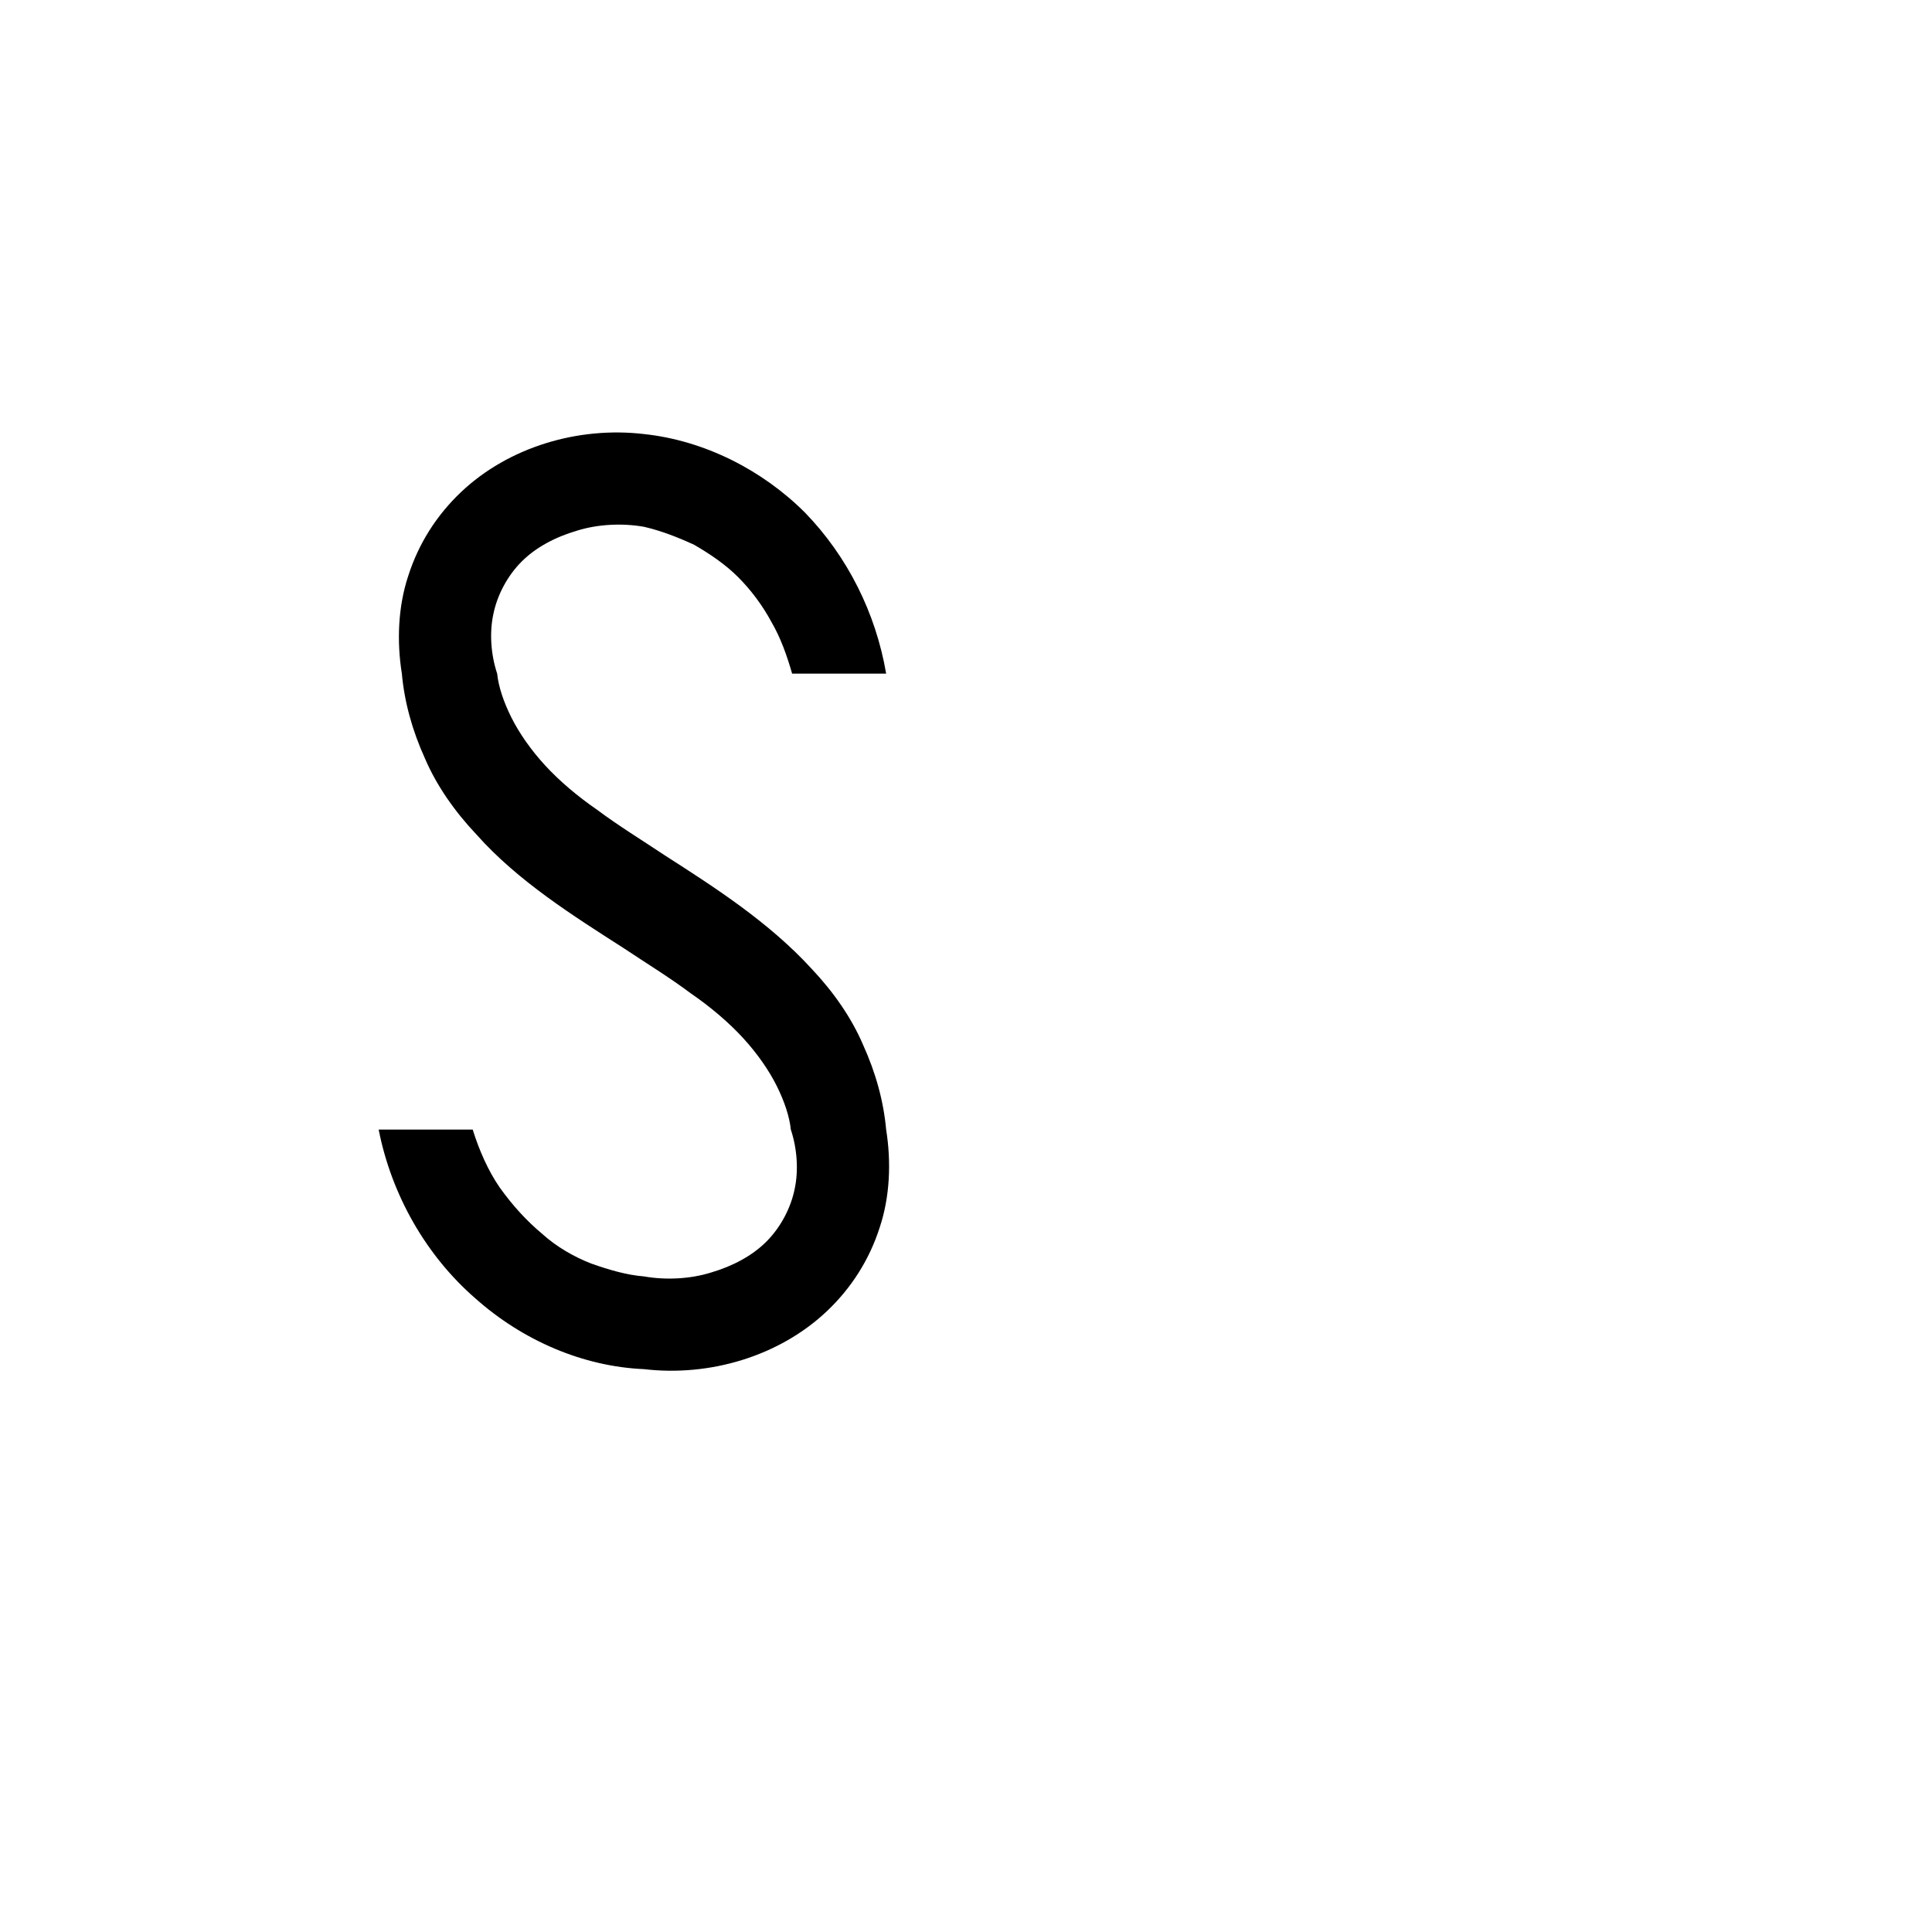
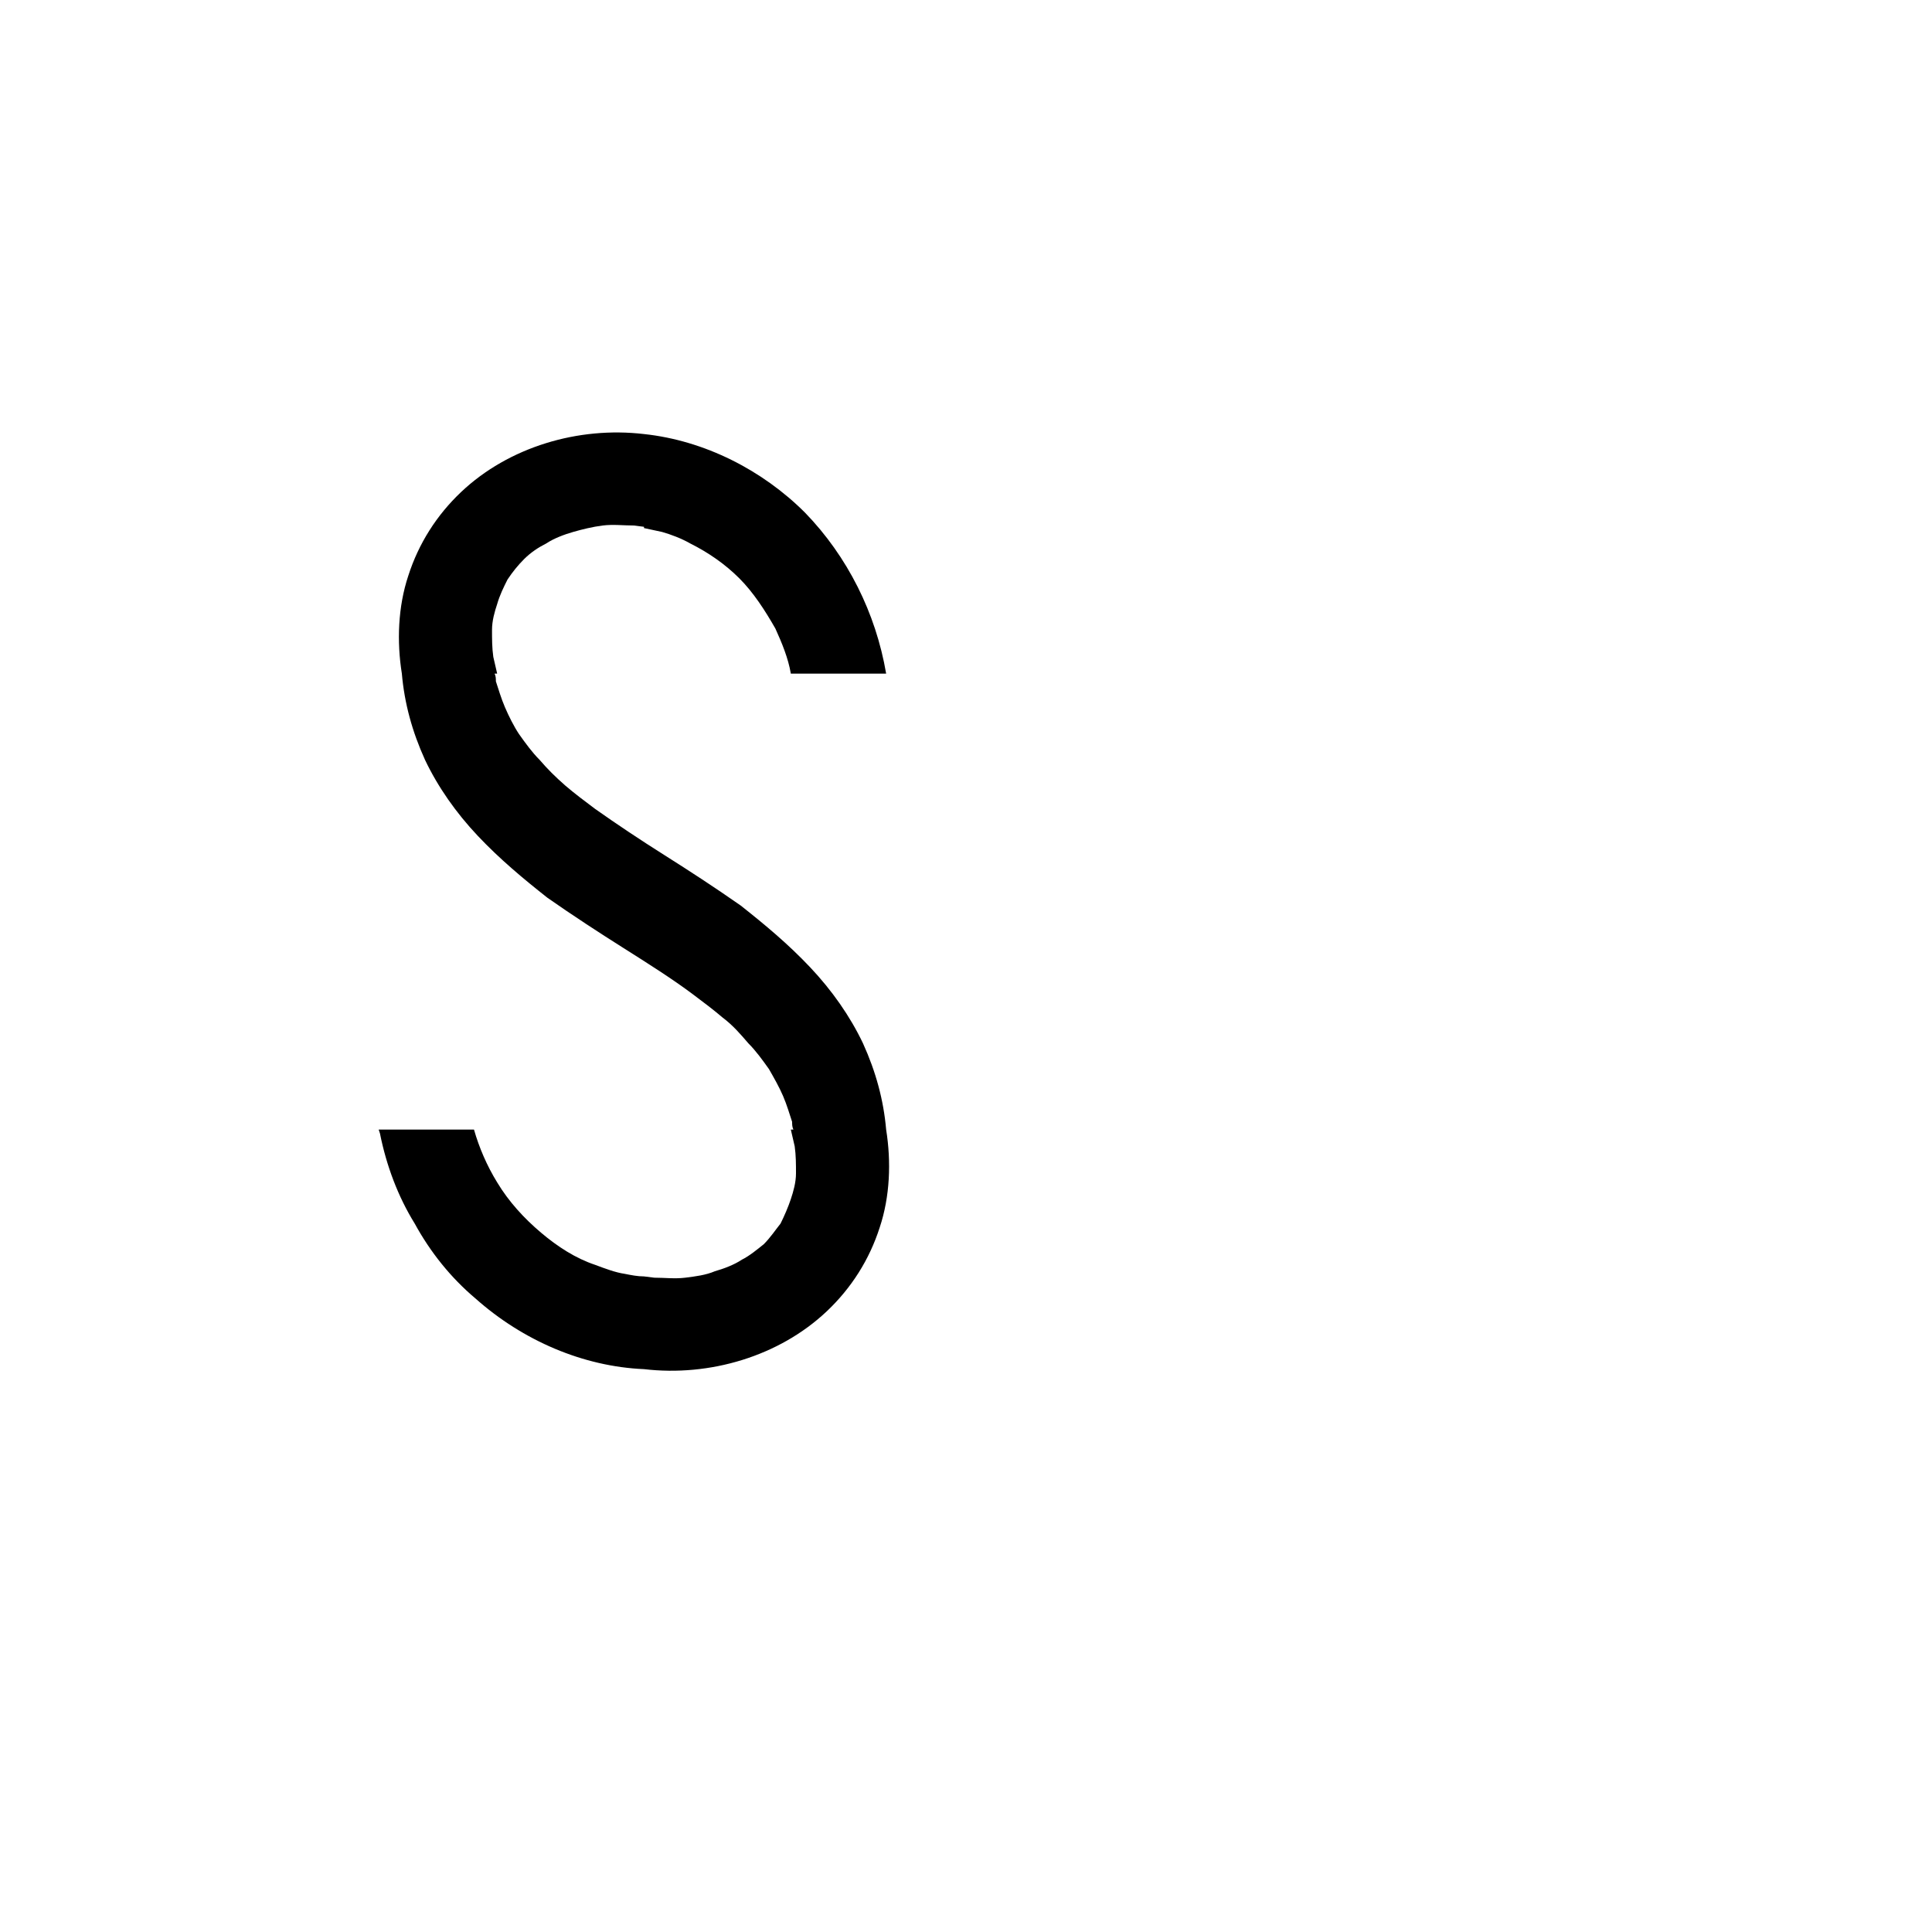
<svg xmlns="http://www.w3.org/2000/svg" viewBox="-0.25 -1.05 1.5 1.5">
-   <path d="M 0.365 -0.527 C 0.361 -0.541  0.356 -0.555  0.349 -0.567 C 0.342 -0.58  0.333 -0.592  0.323 -0.602 C 0.313 -0.612  0.301 -0.62  0.289 -0.627 C 0.276 -0.633  0.263 -0.638  0.25 -0.641 C 0.233 -0.644  0.214 -0.643  0.198 -0.638 C 0.181 -0.633  0.166 -0.625  0.155 -0.614 C 0.144 -0.603  0.136 -0.588  0.133 -0.573 C 0.13 -0.559  0.131 -0.542  0.136 -0.527 C 0.137 -0.517  0.141 -0.505  0.147 -0.493 C 0.153 -0.481  0.162 -0.468  0.173 -0.456 C 0.184 -0.444  0.198 -0.432  0.214 -0.421 C 0.23 -0.409  0.248 -0.398  0.266 -0.386 C 0.305 -0.361  0.347 -0.334  0.38 -0.298 C 0.397 -0.28  0.411 -0.26  0.42 -0.239 C 0.43 -0.217  0.436 -0.195  0.438 -0.173 C 0.442 -0.148  0.441 -0.121  0.433 -0.097 C 0.425 -0.072  0.411 -0.05  0.392 -0.032 C 0.355 0.003  0.301 0.019  0.25 0.013 C 0.203 0.011  0.156 -0.009  0.119 -0.042 C 0.081 -0.075  0.054 -0.122  0.044 -0.173 L 0.117 -0.173 C 0.122 -0.157  0.129 -0.141  0.138 -0.128 C 0.148 -0.114  0.159 -0.102  0.171 -0.092 C 0.182 -0.082  0.196 -0.074  0.209 -0.069 C 0.223 -0.064  0.237 -0.06  0.25 -0.059 C 0.267 -0.056  0.286 -0.057  0.302 -0.062 C 0.319 -0.067  0.334 -0.075  0.345 -0.086 C 0.356 -0.097  0.364 -0.112  0.367 -0.127 C 0.37 -0.141  0.369 -0.158  0.364 -0.173 C 0.363 -0.183  0.359 -0.195  0.353 -0.207 C 0.347 -0.219  0.338 -0.232  0.327 -0.244 C 0.316 -0.256  0.302 -0.268  0.286 -0.279 C 0.27 -0.291  0.252 -0.302  0.234 -0.314 C 0.195 -0.339  0.152 -0.366  0.12 -0.402 C 0.103 -0.42  0.089 -0.44  0.08 -0.461 C 0.07 -0.483  0.064 -0.505  0.062 -0.527 C 0.058 -0.552  0.059 -0.579  0.067 -0.603 C 0.075 -0.628  0.089 -0.65  0.108 -0.668 C 0.145 -0.703  0.199 -0.719  0.25 -0.713 C 0.297 -0.708  0.342 -0.685  0.375 -0.652 C 0.408 -0.618  0.43 -0.574  0.438 -0.527 L 0.365 -0.527 Z" fill="black" />
+   <path d="M 0.364 -0.527 C 0.362 -0.539  0.357 -0.551  0.352 -0.562 C 0.344 -0.576  0.335 -0.59  0.324 -0.601 C 0.313 -0.612  0.3 -0.621  0.286 -0.628 C 0.279 -0.632  0.271 -0.635  0.264 -0.637 C 0.259 -0.638  0.255 -0.639  0.25 -0.64 L 0.25 -0.641 L 0.242 -0.642 C 0.234 -0.642  0.226 -0.643  0.218 -0.642 C 0.21 -0.641  0.202 -0.639  0.195 -0.637 C 0.188 -0.635  0.18 -0.632  0.174 -0.628 C 0.168 -0.625  0.162 -0.621  0.157 -0.616 C 0.152 -0.611  0.148 -0.606  0.144 -0.6 C 0.141 -0.594  0.138 -0.588  0.136 -0.581 C 0.134 -0.575  0.132 -0.568  0.132 -0.561 C 0.132 -0.554  0.132 -0.547  0.133 -0.54 L 0.136 -0.527 L 0.134 -0.527 C 0.135 -0.525  0.135 -0.523  0.135 -0.521 C 0.137 -0.515  0.139 -0.508  0.142 -0.501 C 0.145 -0.494  0.149 -0.486  0.153 -0.48 C 0.158 -0.473  0.163 -0.466  0.169 -0.46 C 0.175 -0.453  0.181 -0.447  0.189 -0.44 C 0.196 -0.434  0.204 -0.428  0.212 -0.422 C 0.229 -0.41  0.247 -0.398  0.266 -0.386 C 0.285 -0.374  0.305 -0.361  0.325 -0.347 C 0.344 -0.332  0.362 -0.317  0.379 -0.299 C 0.396 -0.281  0.41 -0.261  0.42 -0.24 C 0.43 -0.218  0.436 -0.196  0.438 -0.173 C 0.442 -0.148  0.441 -0.121  0.433 -0.097 C 0.425 -0.072  0.411 -0.05  0.392 -0.032 C 0.355 0.003  0.301 0.019  0.25 0.013 C 0.203 0.011  0.156 -0.009  0.119 -0.042 C 0.1 -0.058  0.084 -0.078  0.072 -0.1 C 0.059 -0.121  0.05 -0.145  0.045 -0.17 L 0.044 -0.173 L 0.118 -0.173 C 0.122 -0.159  0.128 -0.145  0.136 -0.132 C 0.145 -0.117  0.157 -0.104  0.17 -0.093 C 0.183 -0.082  0.197 -0.073  0.212 -0.068 C 0.22 -0.065  0.228 -0.062  0.235 -0.061 C 0.24 -0.06  0.245 -0.059  0.25 -0.059 L 0.25 -0.059 L 0.258 -0.058 C 0.266 -0.058  0.274 -0.057  0.282 -0.058 C 0.29 -0.059  0.298 -0.06  0.305 -0.063 C 0.312 -0.065  0.32 -0.068  0.326 -0.072 C 0.332 -0.075  0.338 -0.08  0.343 -0.084 C 0.348 -0.089  0.352 -0.095  0.356 -0.1 C 0.359 -0.106  0.362 -0.113  0.364 -0.119 C 0.366 -0.125  0.368 -0.132  0.368 -0.139 C 0.368 -0.146  0.368 -0.153  0.367 -0.16 L 0.364 -0.173 L 0.366 -0.173 C 0.365 -0.175  0.365 -0.177  0.365 -0.179 C 0.363 -0.185  0.361 -0.192  0.358 -0.199 C 0.355 -0.206  0.351 -0.213  0.347 -0.22 C 0.342 -0.227  0.337 -0.234  0.331 -0.24 C 0.325 -0.247  0.319 -0.254  0.311 -0.26 C 0.304 -0.266  0.296 -0.272  0.288 -0.278 C 0.272 -0.29  0.253 -0.302  0.234 -0.314 C 0.215 -0.326  0.195 -0.339  0.175 -0.353 C 0.156 -0.368  0.138 -0.383  0.121 -0.401 C 0.104 -0.419  0.09 -0.439  0.08 -0.46 C 0.07 -0.482  0.064 -0.504  0.062 -0.527 C 0.058 -0.552  0.059 -0.579  0.067 -0.603 C 0.075 -0.628  0.089 -0.65  0.108 -0.668 C 0.145 -0.703  0.199 -0.719  0.25 -0.713 C 0.297 -0.708  0.342 -0.685  0.375 -0.652 C 0.408 -0.618  0.43 -0.574  0.438 -0.527 L 0.364 -0.527 Z" fill="black" />
</svg>
